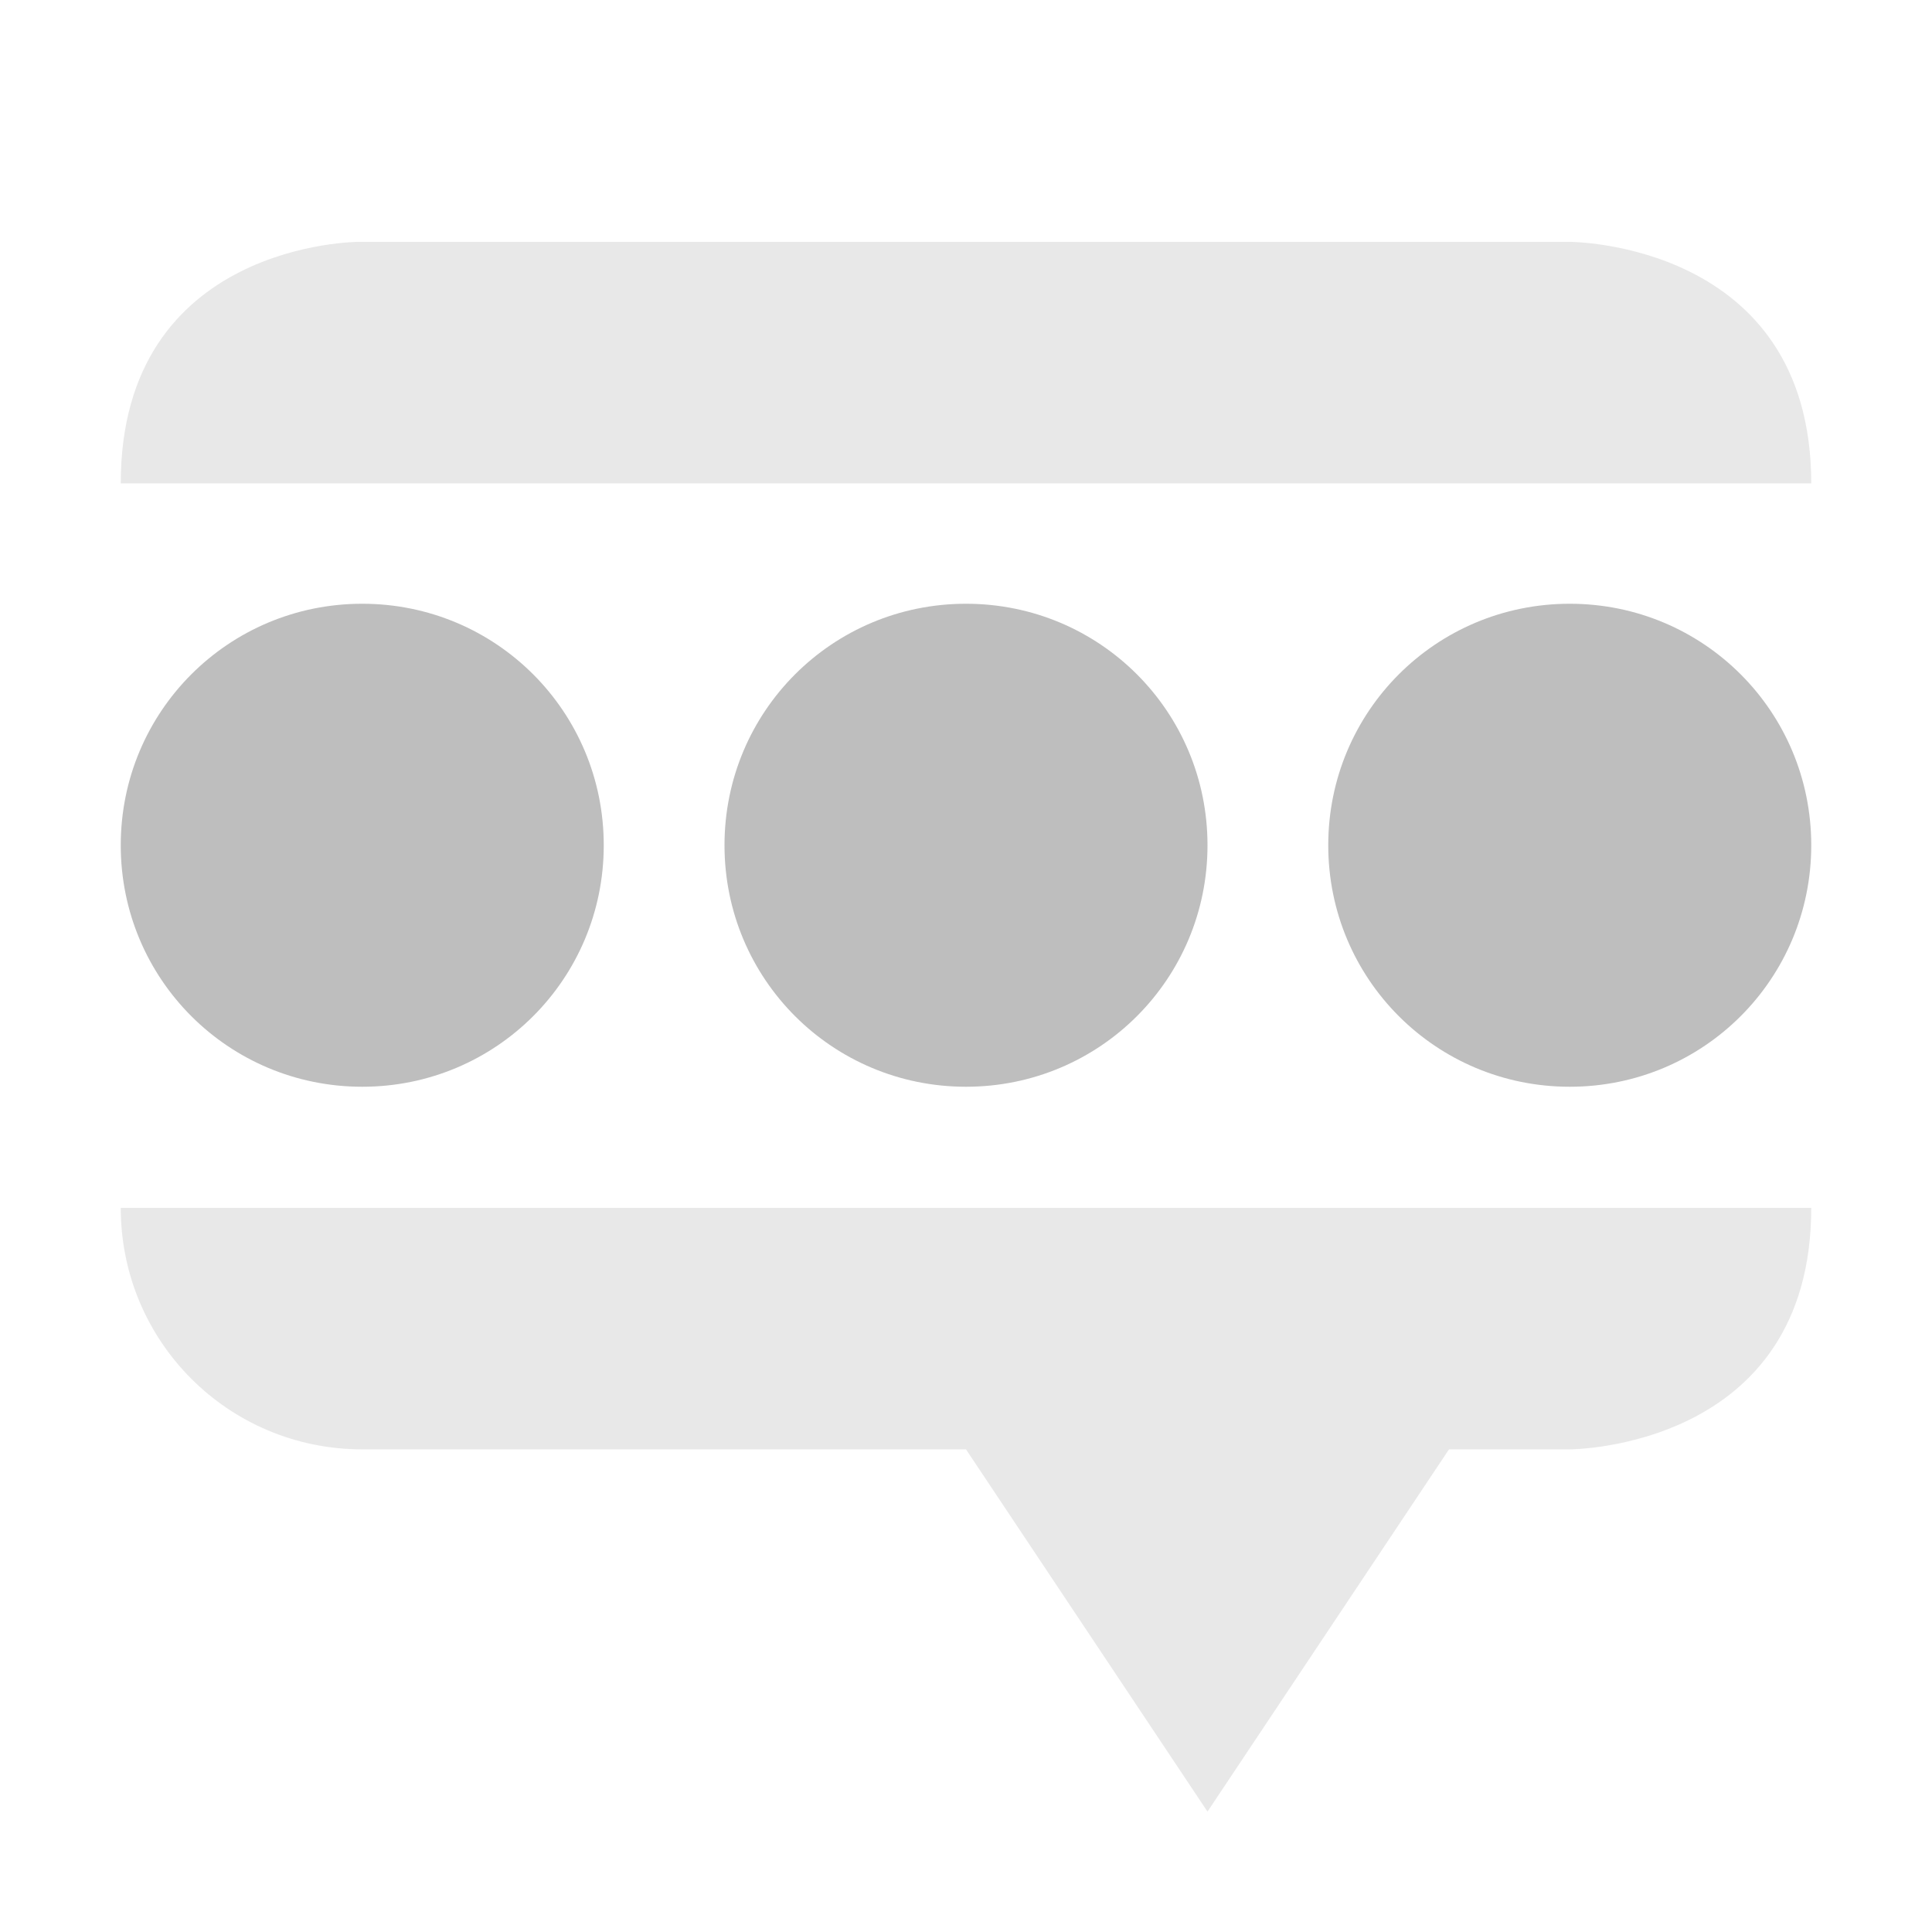
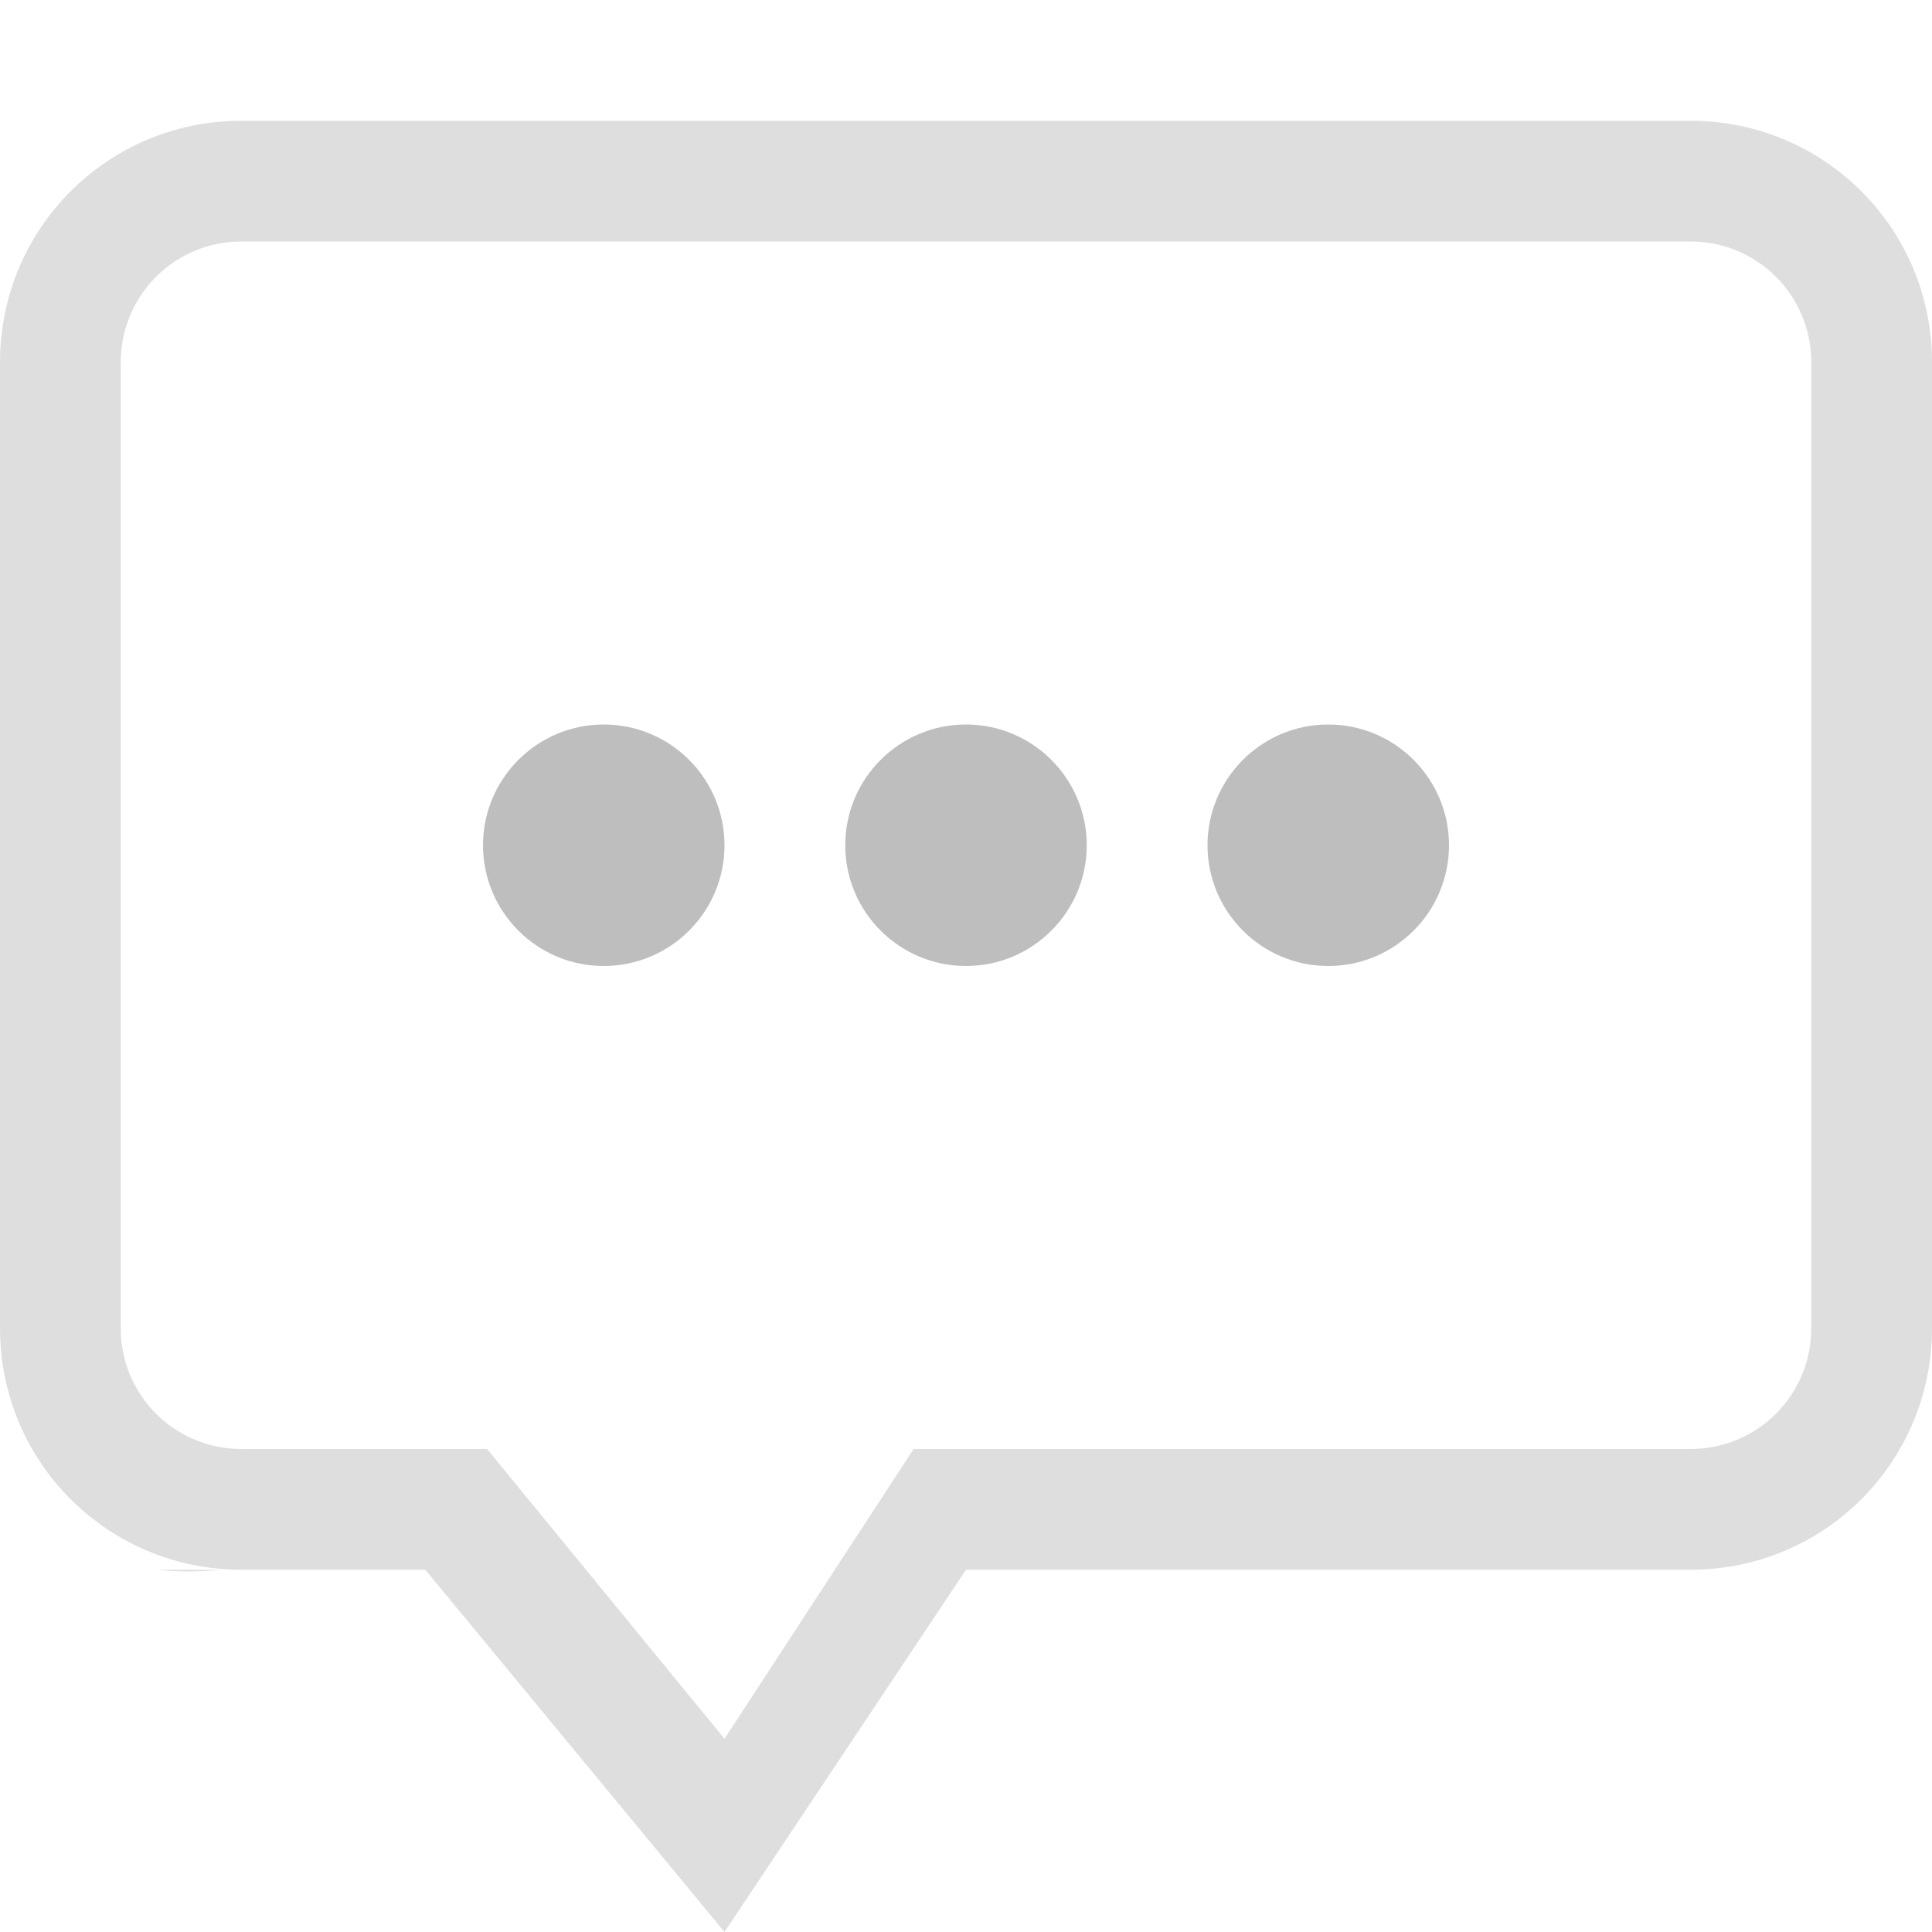
- <svg xmlns="http://www.w3.org/2000/svg" height="16" width="16">
-   <g fill="#bebebe">
-     <path d="M13 2.003s2 0 2 2H1c0-2 1.969-2 1.969-2zm2 8c0 2-2 2-2 2h-1l-2 3-2-3H3c-1.108 0-2-.892-2-2z" opacity=".35" />
-     <path d="M3 5c-1.108 0-2 .892-2 2s.892 2 2 2 2-.892 2-2-.892-2-2-2zm5 0c-1.108 0-2 .892-2 2s.892 2 2 2 2-.892 2-2-.892-2-2-2zm5 0c-1.108 0-2 .892-2 2s.892 2 2 2 2-.892 2-2-.892-2-2-2z" style="marker:none" color="#000" overflow="visible" />
+ <svg xmlns="http://www.w3.org/2000/svg" xmlns:ns1="http://www.openswatchbook.org/uri/2009/osb" height="16" id="svg7384" version="1.1" width="16">
+   <defs id="defs7386">
+     <linearGradient id="linearGradient5606" ns1:paint="solid">
+       <stop id="stop5608" offset="0" style="stop-color:#000000;stop-opacity:1;" />
+     </linearGradient>
+     <linearGradient id="linearGradient4526" ns1:paint="solid">
+       <stop id="stop4528" offset="0" style="stop-color:#ffffff;stop-opacity:1;" />
+     </linearGradient>
+     <linearGradient id="linearGradient3600-4" ns1:paint="gradient">
+       <stop id="stop3602-7" offset="0" style="stop-color:#f4f4f4;stop-opacity:1" />
+       <stop id="stop3604-6" offset="1" style="stop-color:#dbdbdb;stop-opacity:1" />
+     </linearGradient>
+   </defs>
+   <g id="layer9" label="status" style="display:inline" transform="translate(-1273,307)">
+     <path d="m 1275,-306 c -1.108,0 -2,0.892 -2,2 v 8 c 0,1.108 0.892,2 2,2 h 1.522 l 2.478,3 2,-3 h 6 c 1.108,0 2,-0.892 2,-2 v -8 c 0,-1.108 -0.892,-2 -2,-2 z m 0,1 h 12 c 0.554,0 1,0.446 1,1 v 8 c 0,0.554 -0.446,1 -1,1 h -6.434 l -1.566,2.4 -1.966,-2.4 h -2.034 c -0.554,0 -1,-0.446 -1,-1 v -8 c 0,-0.554 0.446,-1 1,-1 z m -0.699,11 c 0.152,0.017 0.321,0.021 0.523,0 z" id="path999-7-7-3" style="font-style:normal;font-variant:normal;font-weight:normal;font-stretch:normal;font-size:15px;line-height:125%;font-family:Ubuntu;-inkscape-font-specification:Ubuntu;text-align:center;letter-spacing:0px;word-spacing:0px;writing-mode:lr-tb;text-anchor:middle;display:inline;opacity:0.5;fill:#bebebe;fill-opacity:1;stroke:none;stroke-width:0.087;enable-background:new" />
+     <path d="m 1278,-301 c -0.552,0 -1,0.448 -1,1 0,0.552 0.448,1 1,1 0.552,0 1,-0.448 1,-1 0,-0.552 -0.448,-1 -1,-1 z m 3,0 c -0.552,0 -1,0.448 -1,1 0,0.552 0.448,1 1,1 0.552,0 1,-0.448 1,-1 0,-0.552 -0.448,-1 -1,-1 z m 3,0 c -0.552,0 -1,0.448 -1,1 0,0.552 0.448,1 1,1 0.552,0 1,-0.448 1,-1 0,-0.552 -0.448,-1 -1,-1 z" id="path2589-7-0" style="color:#000000;font-style:normal;font-variant:normal;font-weight:normal;font-stretch:normal;font-size:medium;line-height:normal;font-family:sans-serif;font-variant-ligatures:normal;font-variant-position:normal;font-variant-caps:normal;font-variant-numeric:normal;font-variant-alternates:normal;font-feature-settings:normal;text-indent:0;text-align:start;text-decoration:none;text-decoration-line:none;text-decoration-style:solid;text-decoration-color:#000000;letter-spacing:normal;word-spacing:normal;text-transform:none;writing-mode:lr-tb;direction:ltr;text-orientation:mixed;baseline-shift:baseline;text-anchor:start;white-space:normal;shape-padding:0;clip-rule:nonzero;display:inline;overflow:visible;visibility:visible;opacity:1;isolation:auto;mix-blend-mode:normal;color-interpolation:sRGB;color-interpolation-filters:linearRGB;solid-color:#000000;solid-opacity:1;fill:#bebebe;fill-opacity:1;fill-rule:nonzero;stroke:none;stroke-width:4;stroke-linecap:butt;stroke-linejoin:miter;stroke-miterlimit:4;stroke-dasharray:none;stroke-dashoffset:0;stroke-opacity:1;marker:none;color-rendering:auto;image-rendering:auto;shape-rendering:auto;text-rendering:auto;enable-background:accumulate" />
  </g>
+   <g id="layer2" style="display:inline" transform="translate(-1032,-60)" />
+   <g id="layer4" style="display:inline" transform="translate(-1032,-60)" />
+   <g id="g1812" style="display:inline" transform="translate(-1032,-60)" />
+   <g id="g6217" style="display:inline" transform="translate(-1032,-60)" />
+   <g id="layer3" style="display:inline" transform="translate(-1032,-60)" />
+   <g id="g1833" style="display:inline" transform="translate(-1032,-60)" />
+   <g id="layer1" style="display:inline" transform="translate(-1032,-60)" />
</svg>
